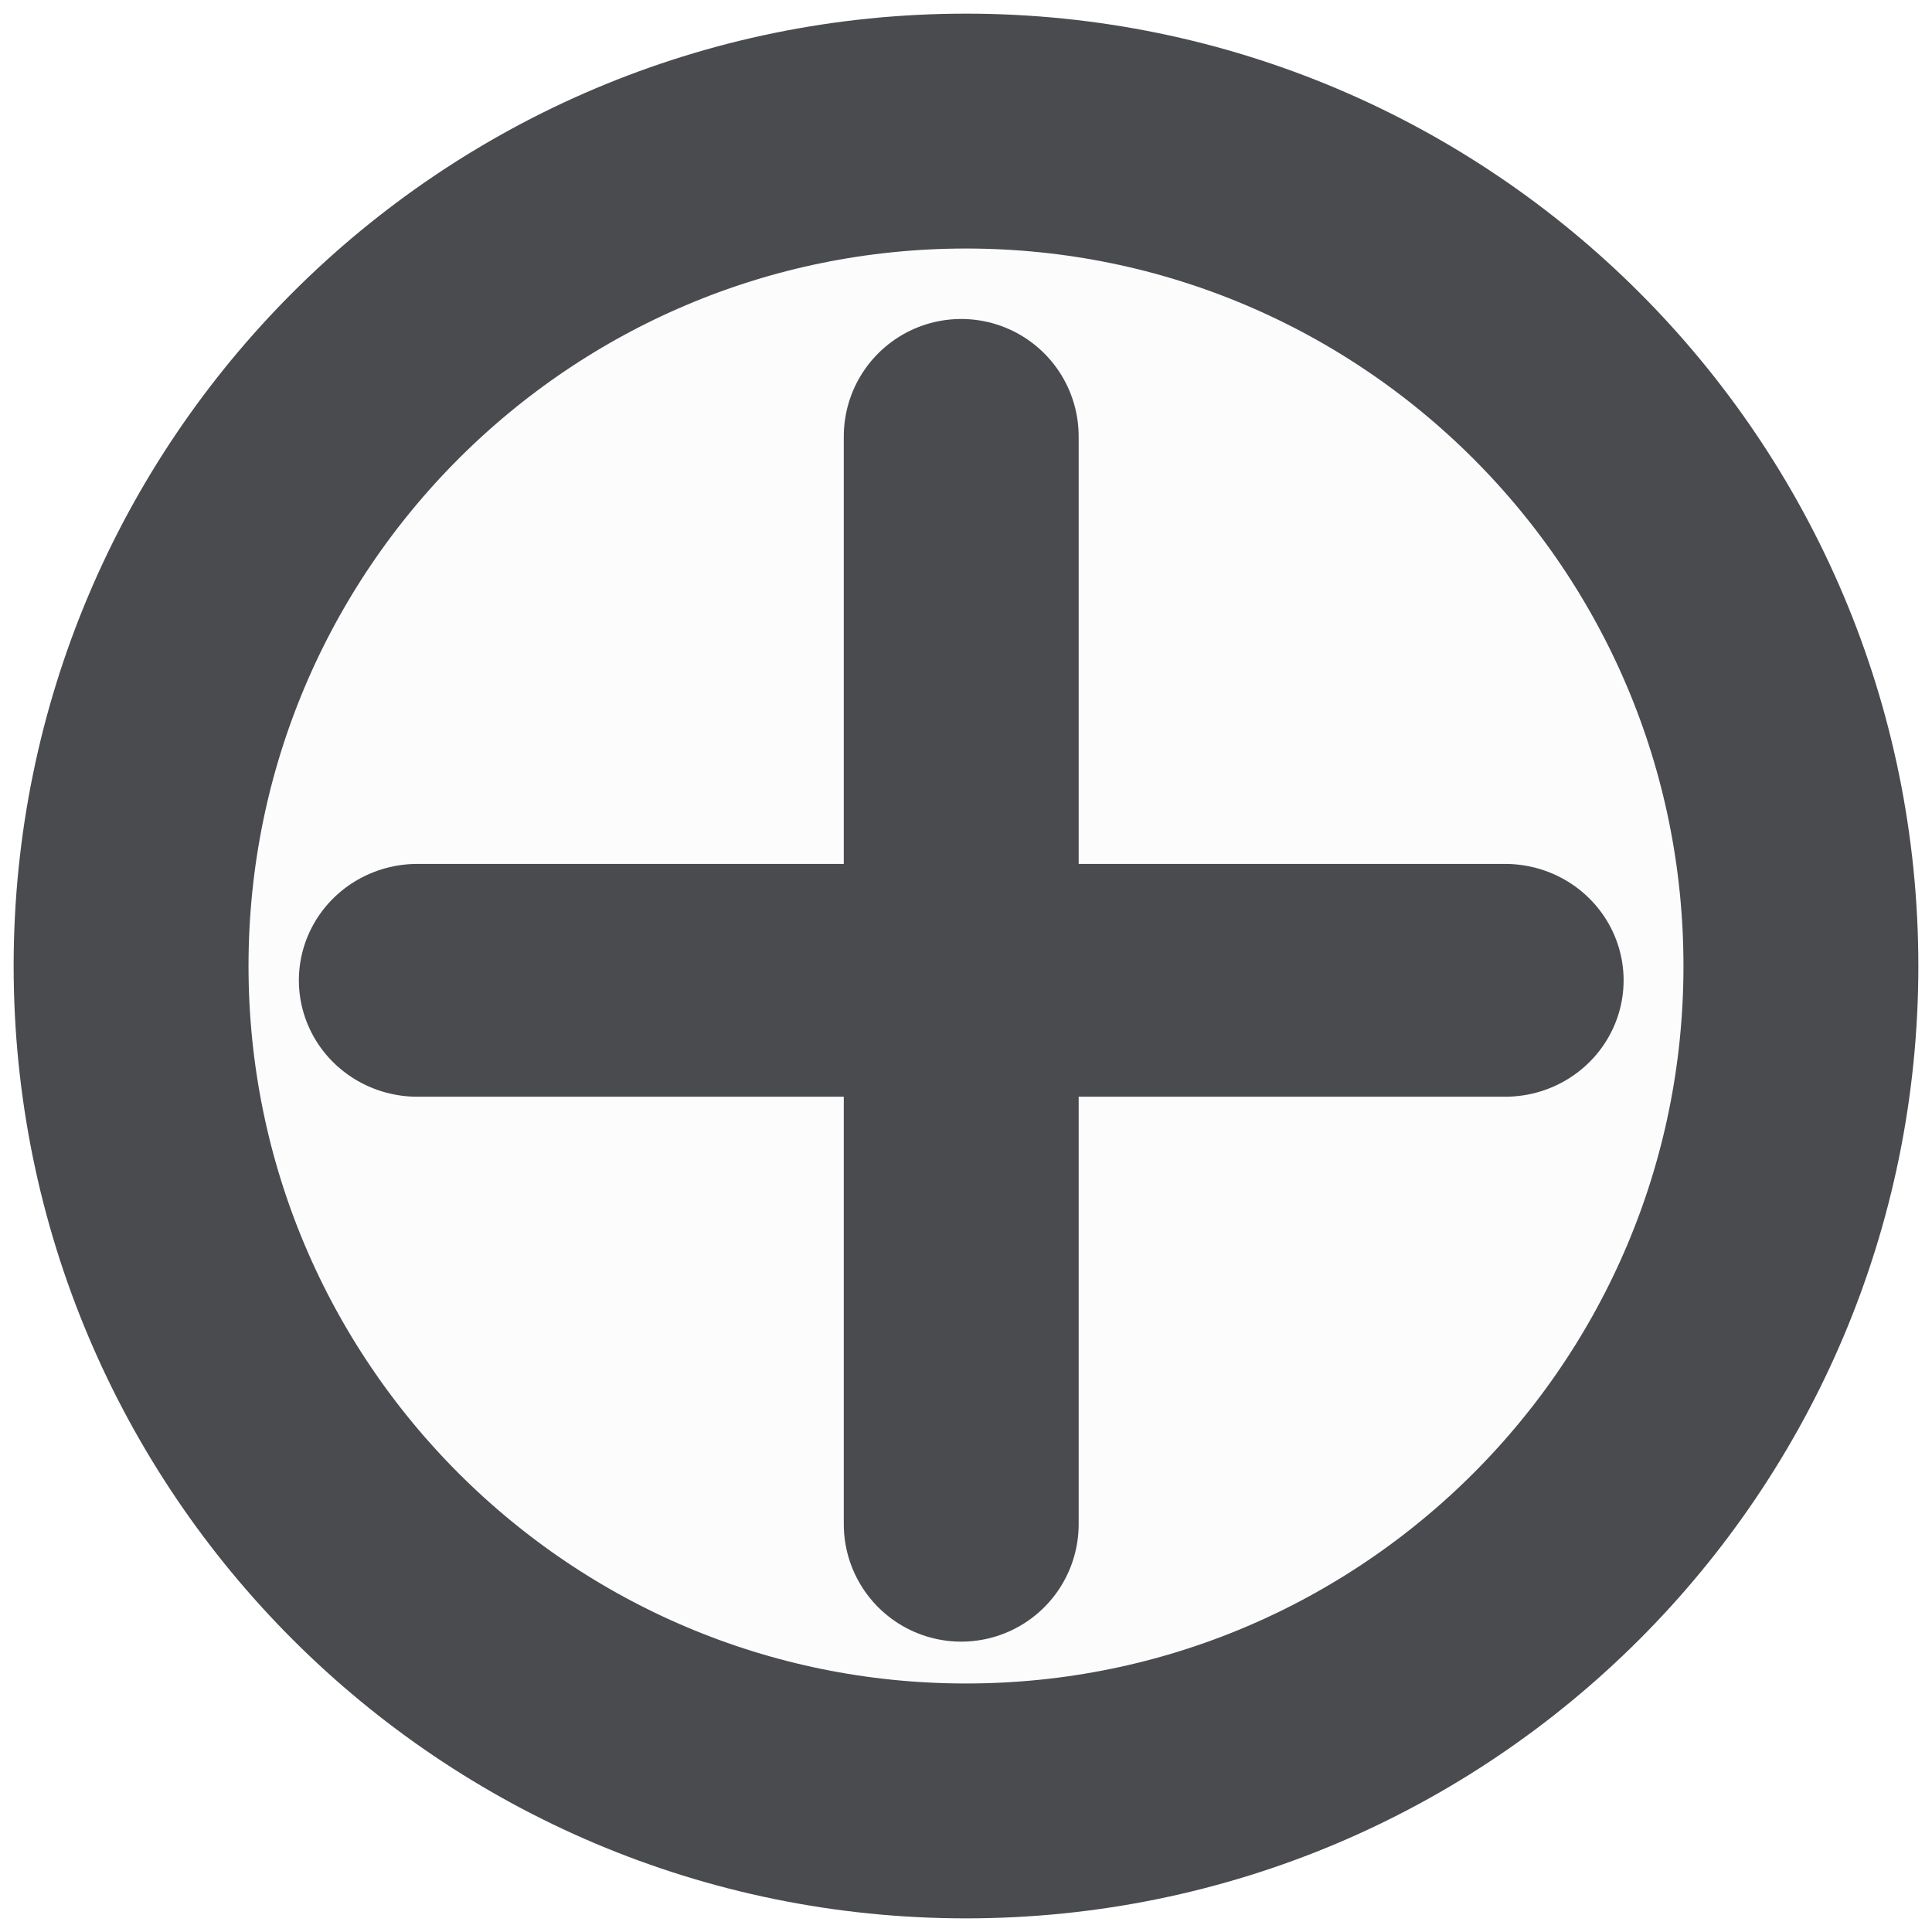
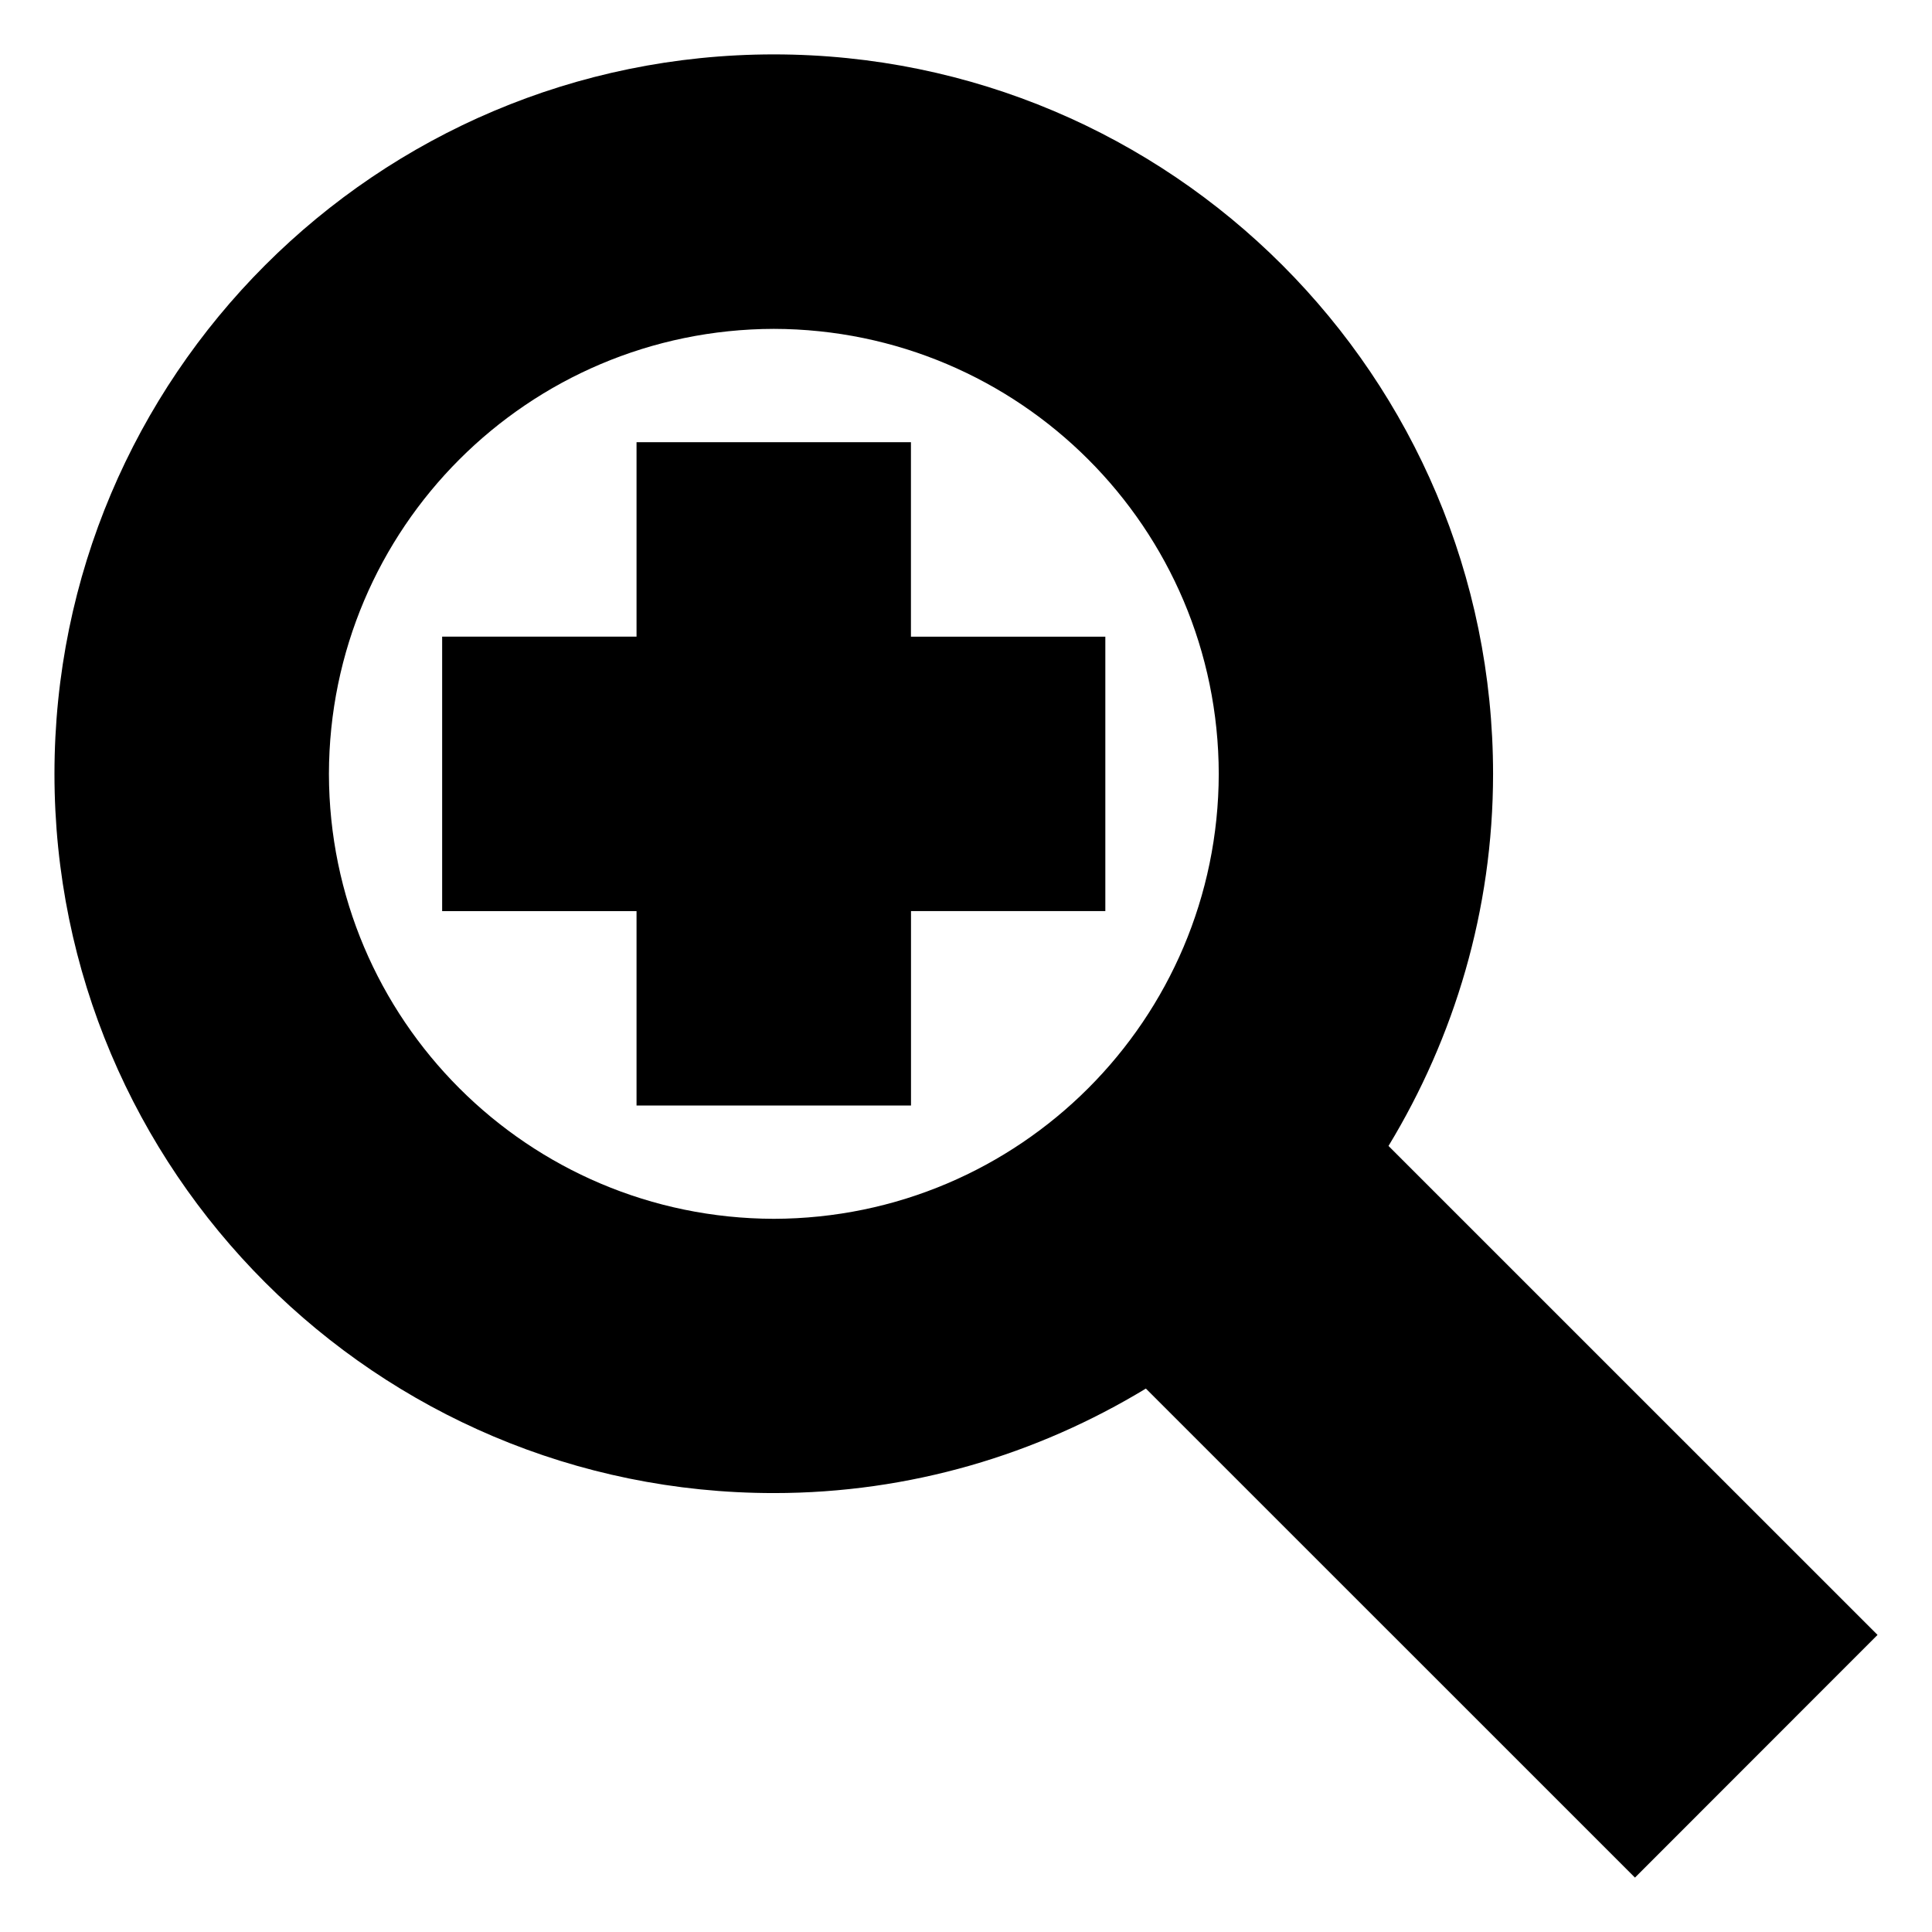
<svg xmlns="http://www.w3.org/2000/svg" version="1.0" width="162.5" height="162.5" id="svg101">
  <defs id="defs7">
    </defs>
-   <g id="g2384" transform="matrix(1.580426,0,0,1.580426,-25.08928,-8.235485)">
-     <ellipse id="path132" style="font-size:12px;fill:#f0f0f8;fill-opacity:0.196;fill-rule:evenodd;stroke:#4a4b4f;stroke-width:12.5" transform="translate(11.1719,-1.01562)" ry="44.434" rx="44.434" cy="57.637" cx="56.113" />
-     <path id="path172" style="font-size:12px;fill:none;fill-rule:evenodd;stroke:#4a4b4f;stroke-width:12.39;stroke-linecap:round;stroke-linejoin:round" transform="matrix(1.01786,0,0,1,-1.71387,2.53906)" d="M 39.102,54.844 L 95.977,54.844" />
-     <path id="path919" style="font-size:12px;fill:none;fill-rule:evenodd;stroke:#4a4b4f;stroke-width:12.5;stroke-linecap:round;stroke-linejoin:round" d="M 67.031,28.437 L 67.031,86.328" />
-   </g>
+   <path style="fill:#000000;stroke:none" d="m 116.787,96.385 c 5.54,-9.136 8.79,-19.824 8.795,-31.286 C 125.576,31.666 98.503,4.587 65.087,4.575 31.666,4.587 4.581,31.666 4.581,65.093 c 0,33.41 27.085,60.489 60.506,60.489 11.468,0 22.156,-3.249 31.292,-8.79 l 41.138,41.132 20.402,-20.413 -41.132,-41.126 z M 65.087,102.514 C 44.415,102.468 27.701,85.754 27.666,65.093 27.701,44.42 44.42,27.707 65.087,27.661 85.743,27.707 102.474,44.42 102.509,65.093 102.468,85.754 85.743,102.468 65.087,102.514 z M 76.624,37.195 H 53.539 V 53.545 H 37.189 v 23.091 h 16.35 v 16.35 h 23.085 V 76.63 H 92.969 V 53.551 H 76.619 V 37.195 z" id="path10" />
</svg>
